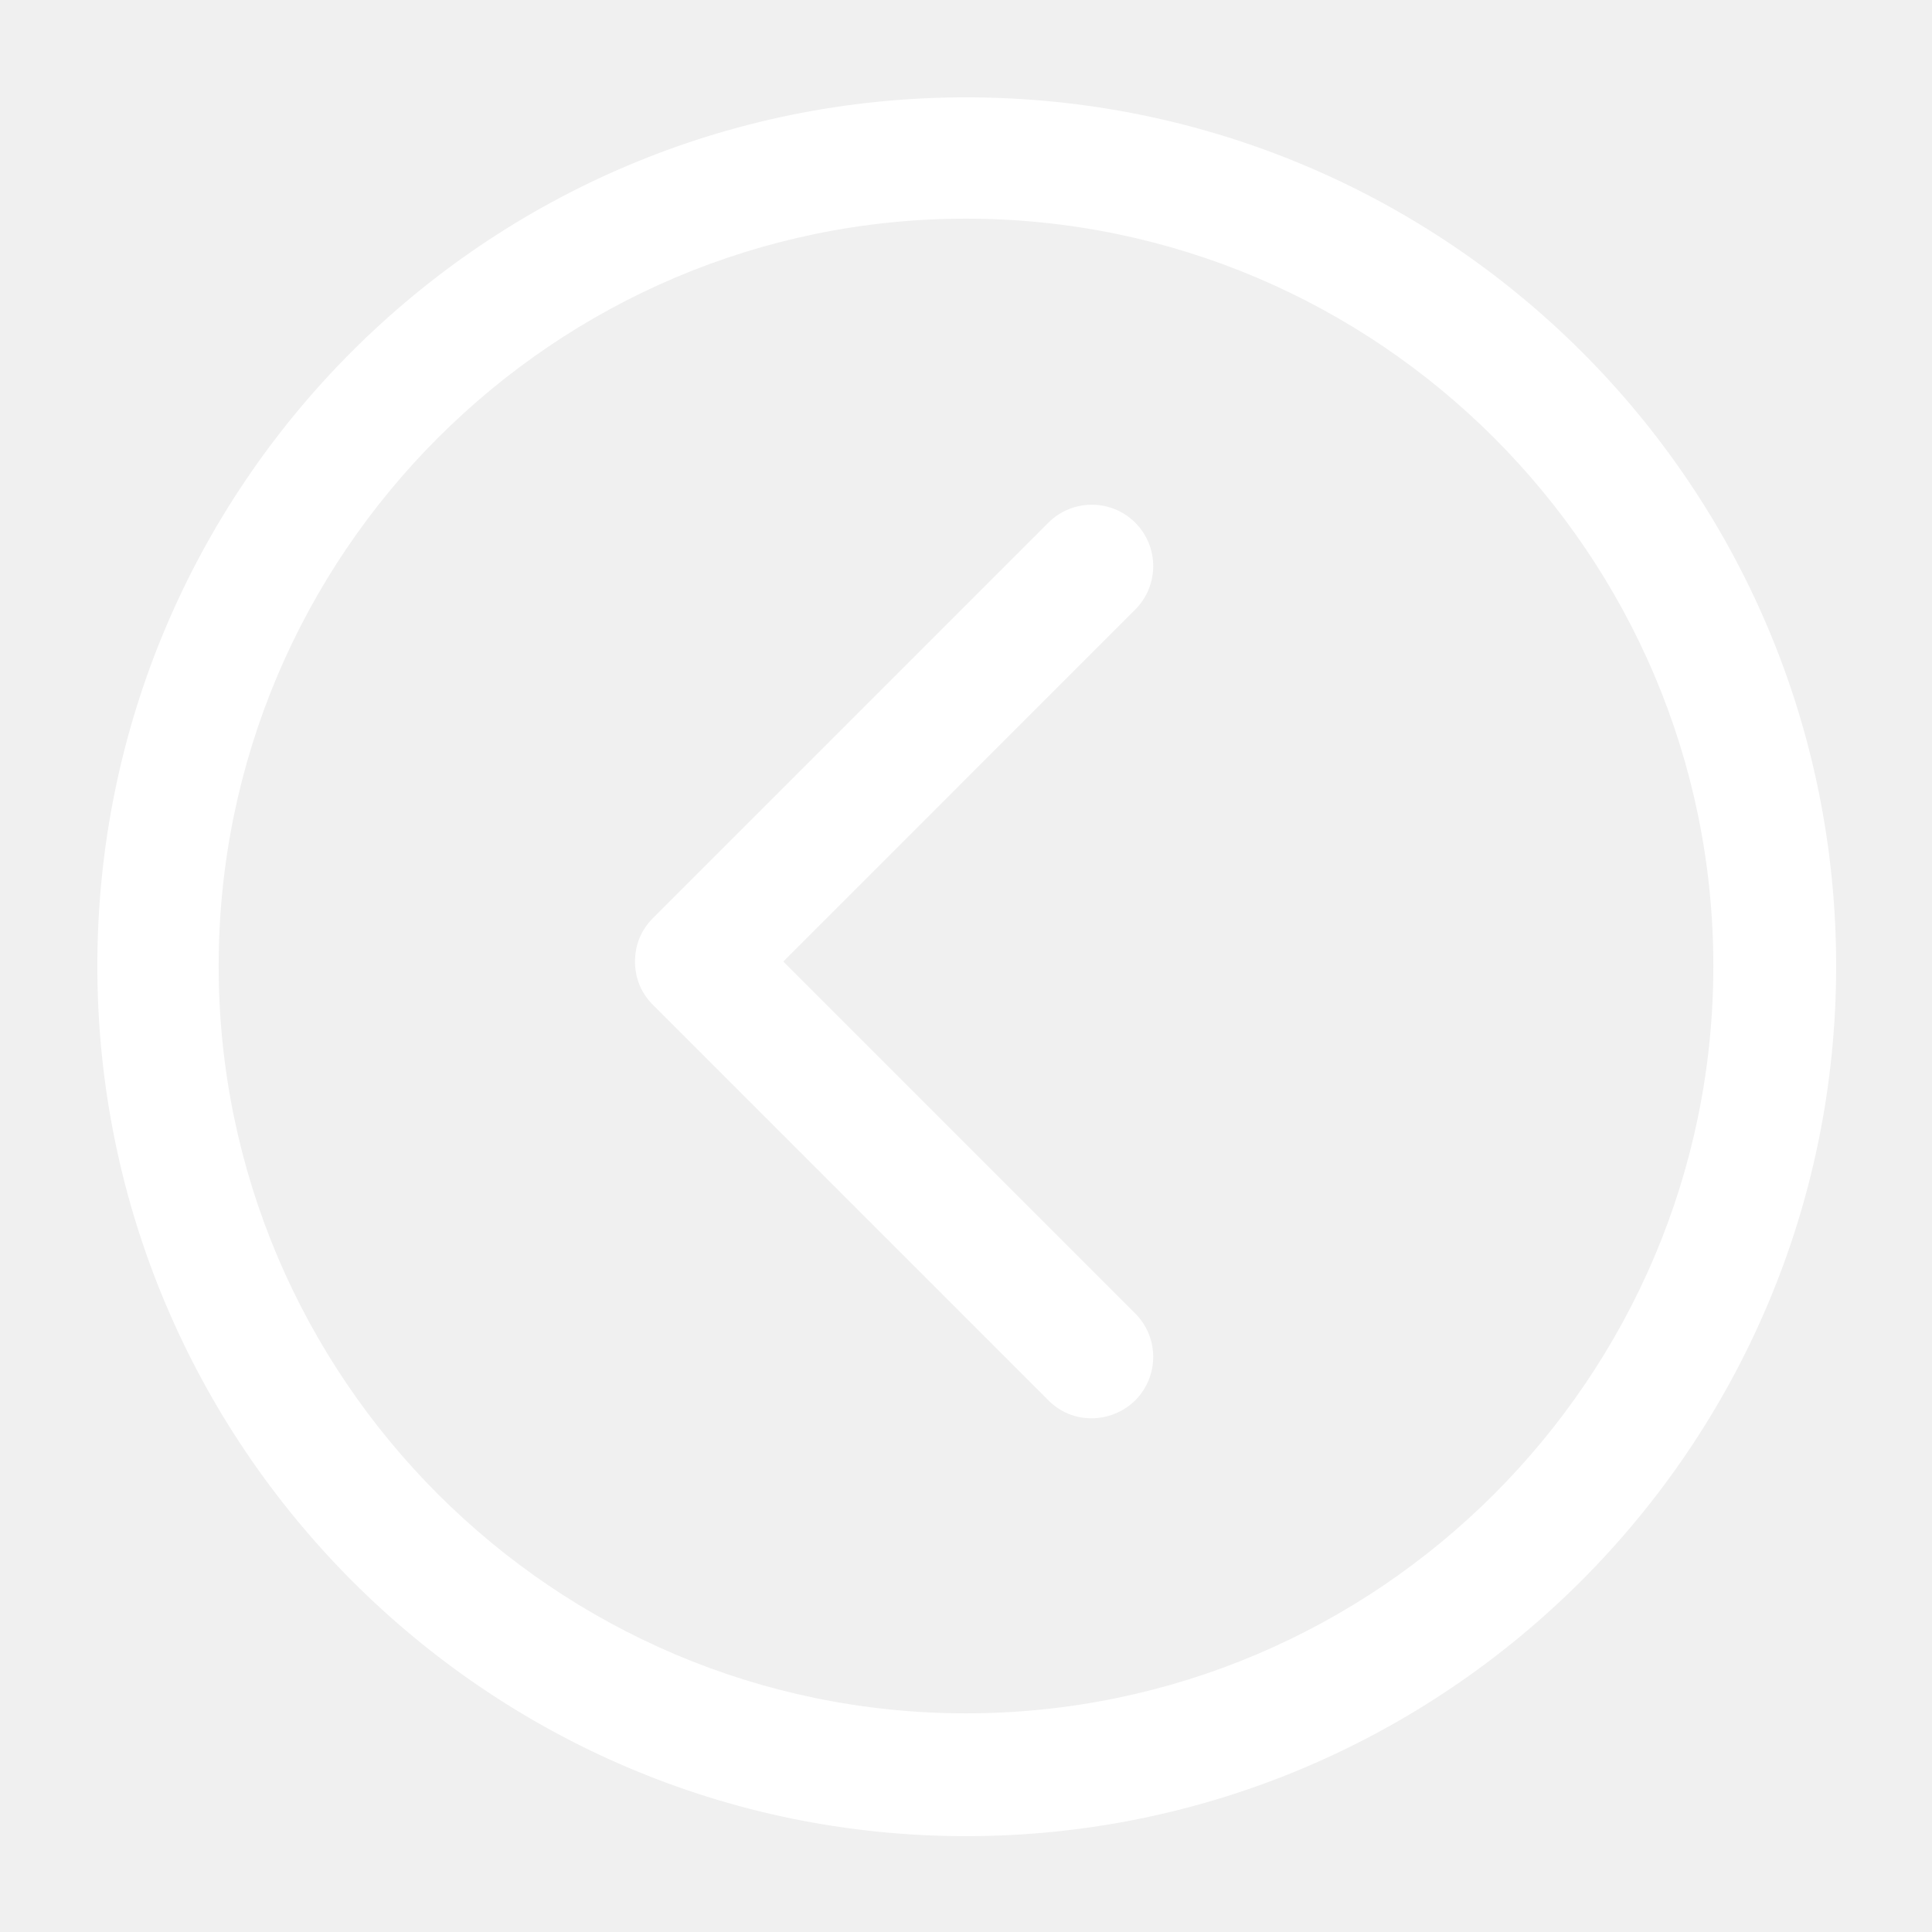
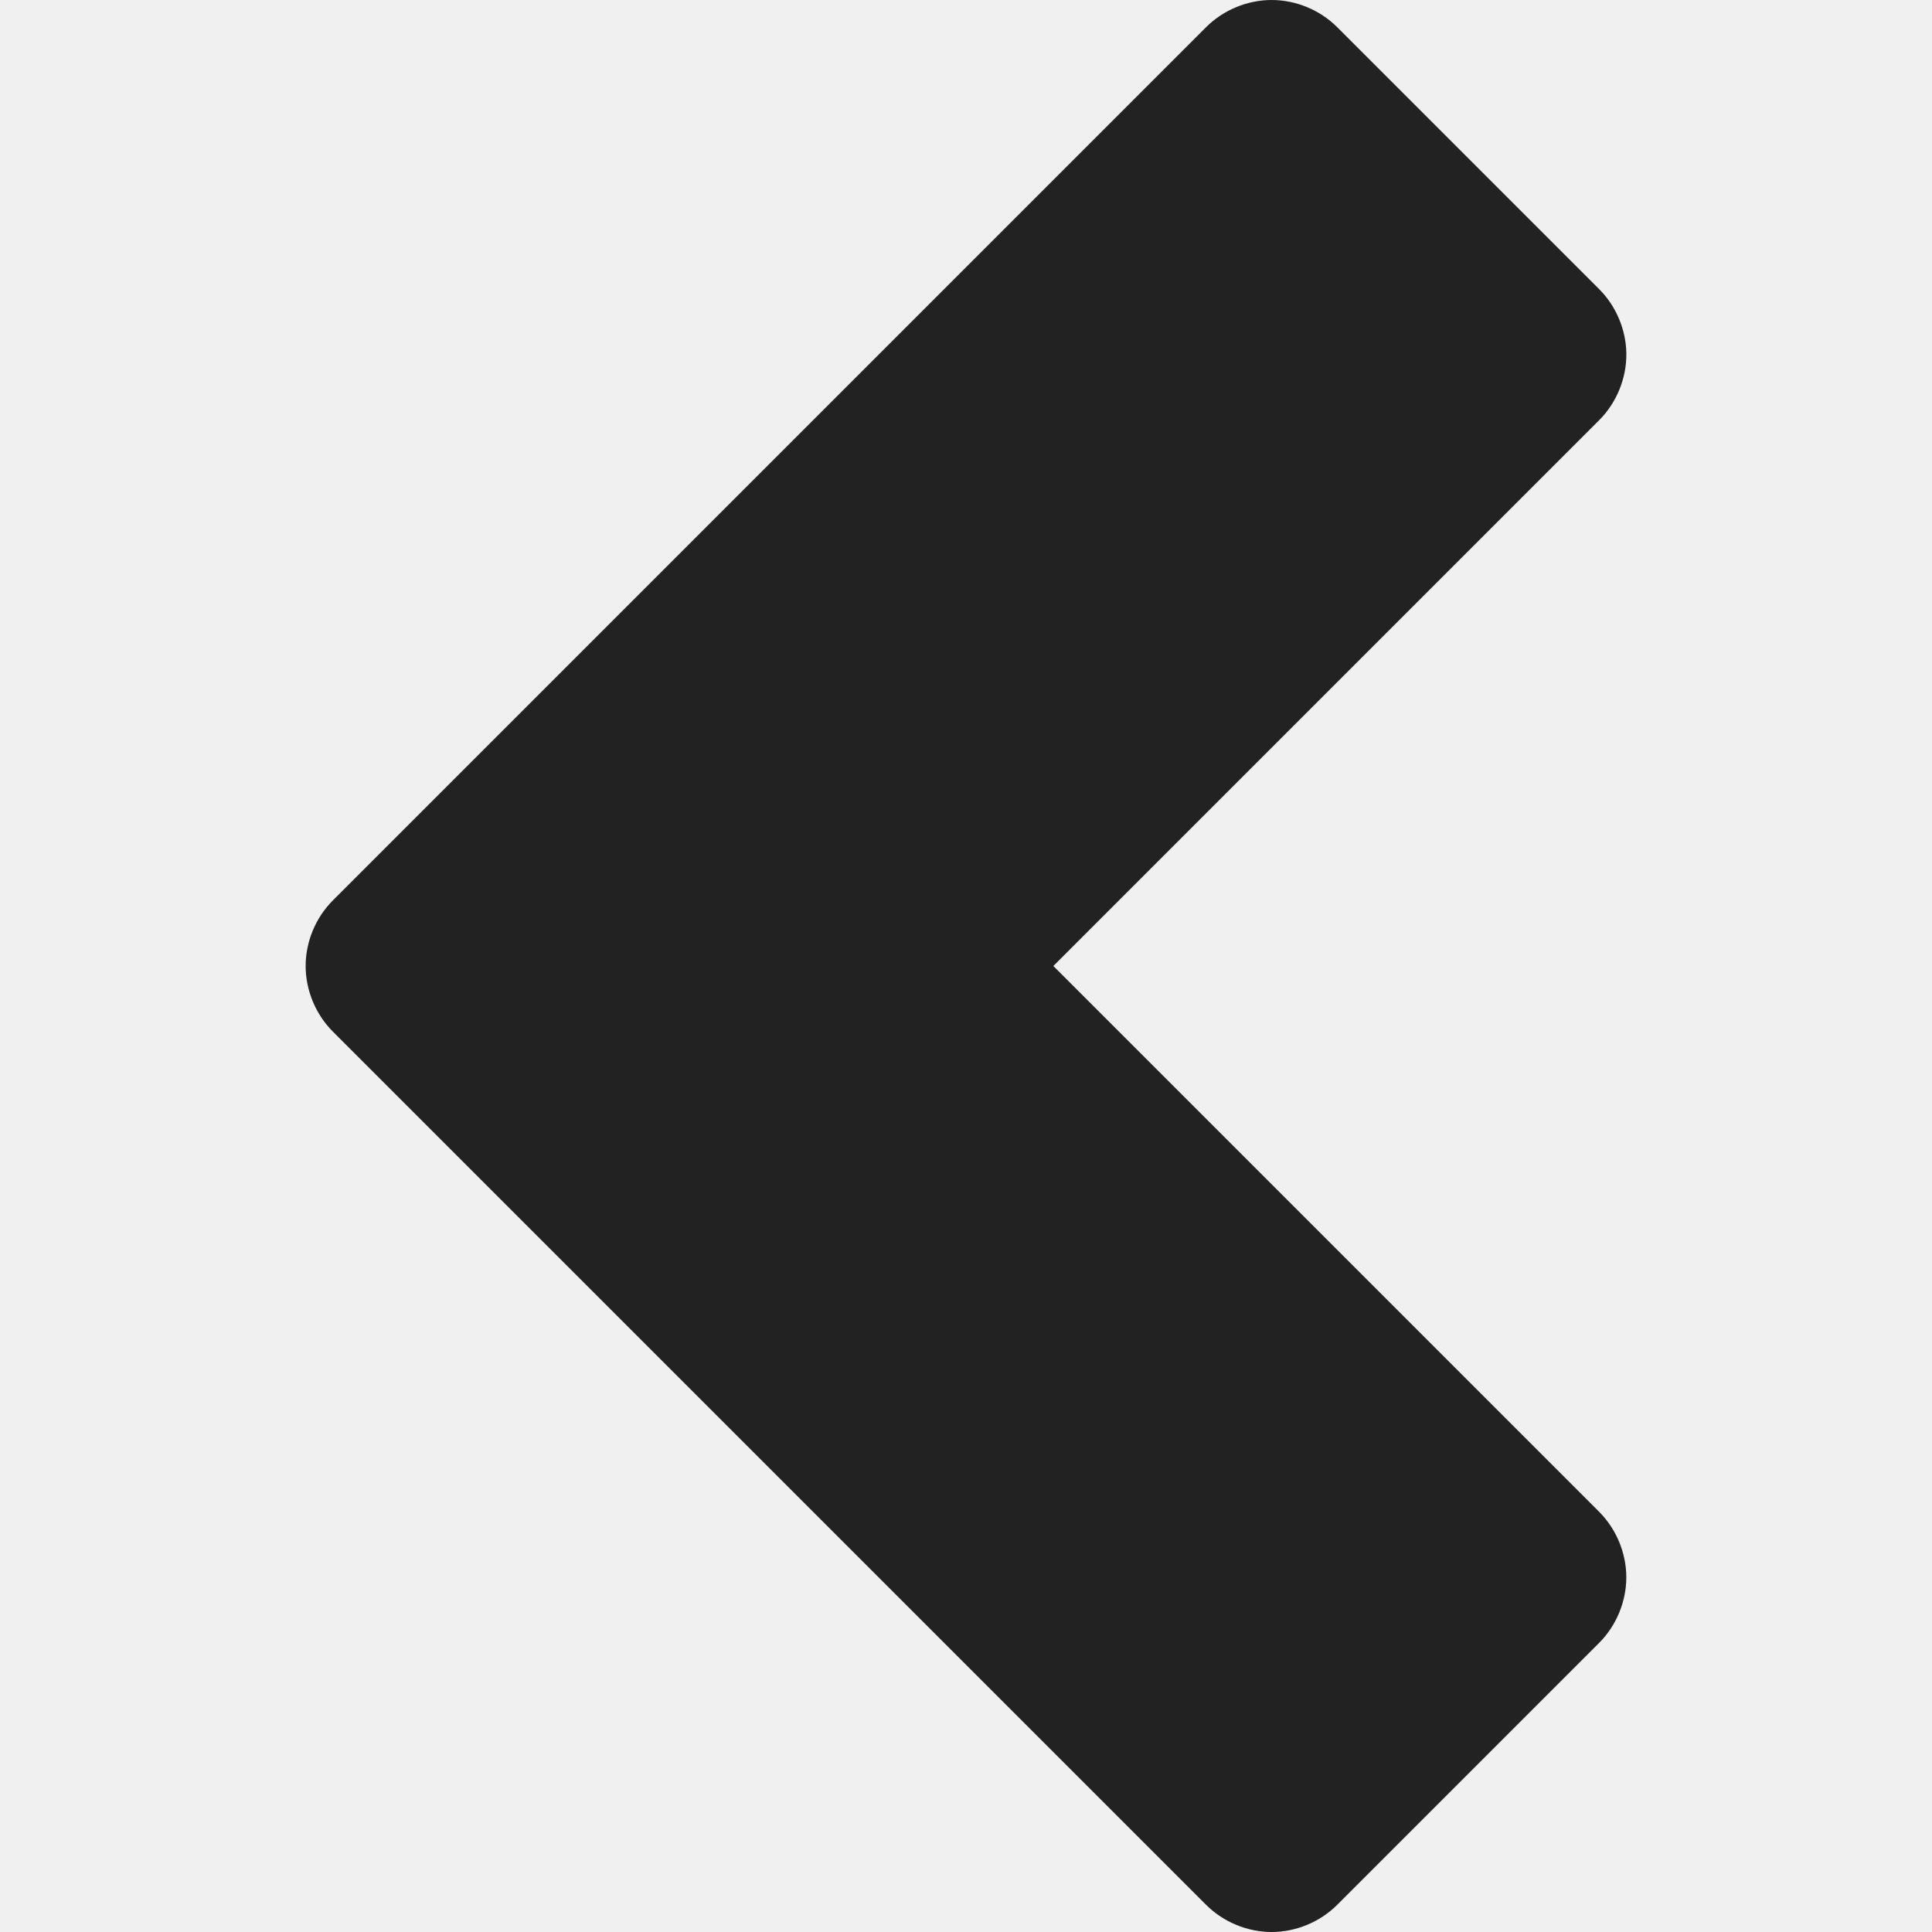
- <svg xmlns="http://www.w3.org/2000/svg" version="1.1" viewBox="0 0 129 129" enable-background="new 0 0 129 129" width="512px" height="512px">
+ <svg xmlns="http://www.w3.org/2000/svg" version="1.1" id="Capa_1" x="0px" y="0px" viewBox="0 0 405.456 405.456" style="enable-background:new 0 0 405.456 405.456;" xml:space="preserve">
  <g>
-     <g>
-       <path d="m64.5,122.6c32,0 58.1-26 58.1-58.1s-26-58-58.1-58-58,26-58,58 26,58.1 58,58.1zm0-108c27.5,5.32907e-15 49.9,22.4 49.9,49.9s-22.4,49.9-49.9,49.9-49.9-22.4-49.9-49.9 22.4-49.9 49.9-49.9z" fill="#FFFFFF" />
-       <path d="m70,93.5c0.8,0.8 1.8,1.2 2.9,1.2 1,0 2.1-0.4 2.9-1.2 1.6-1.6 1.6-4.2 0-5.8l-23.5-23.5 23.5-23.5c1.6-1.6 1.6-4.2 0-5.8s-4.2-1.6-5.8,0l-26.4,26.4c-0.8,0.8-1.2,1.8-1.2,2.9s0.4,2.1 1.2,2.9l26.4,26.4z" fill="#FFFFFF" />
-     </g>
+     <path style="fill:#222222;" d="M341.31,74.135c-0.078-4.985-2.163-9.911-5.688-13.438l-55-55C277.023,2.096,271.963,0,266.872,0   s-10.151,2.096-13.75,5.697L69.841,188.978c-3.601,3.599-5.697,8.659-5.697,13.75s2.096,10.151,5.697,13.75l183.281,183.281   c3.599,3.601,8.659,5.697,13.75,5.697s10.151-2.096,13.75-5.697l55-55c3.591-3.598,5.681-8.651,5.681-13.734   s-2.09-10.136-5.681-13.734L221.06,202.728L335.622,88.166C339.287,84.499,341.387,79.318,341.31,74.135L341.31,74.135z" />
  </g>
+   <g>
+ </g>
+   <g>
+ </g>
+   <g>
+ </g>
+   <g>
+ </g>
+   <g>
+ </g>
+   <g>
+ </g>
+   <g>
+ </g>
+   <g>
+ </g>
+   <g>
+ </g>
+   <g>
+ </g>
+   <g>
+ </g>
+   <g>
+ </g>
+   <g>
+ </g>
+   <g>
+ </g>
+   <g>
+ </g>
</svg>
